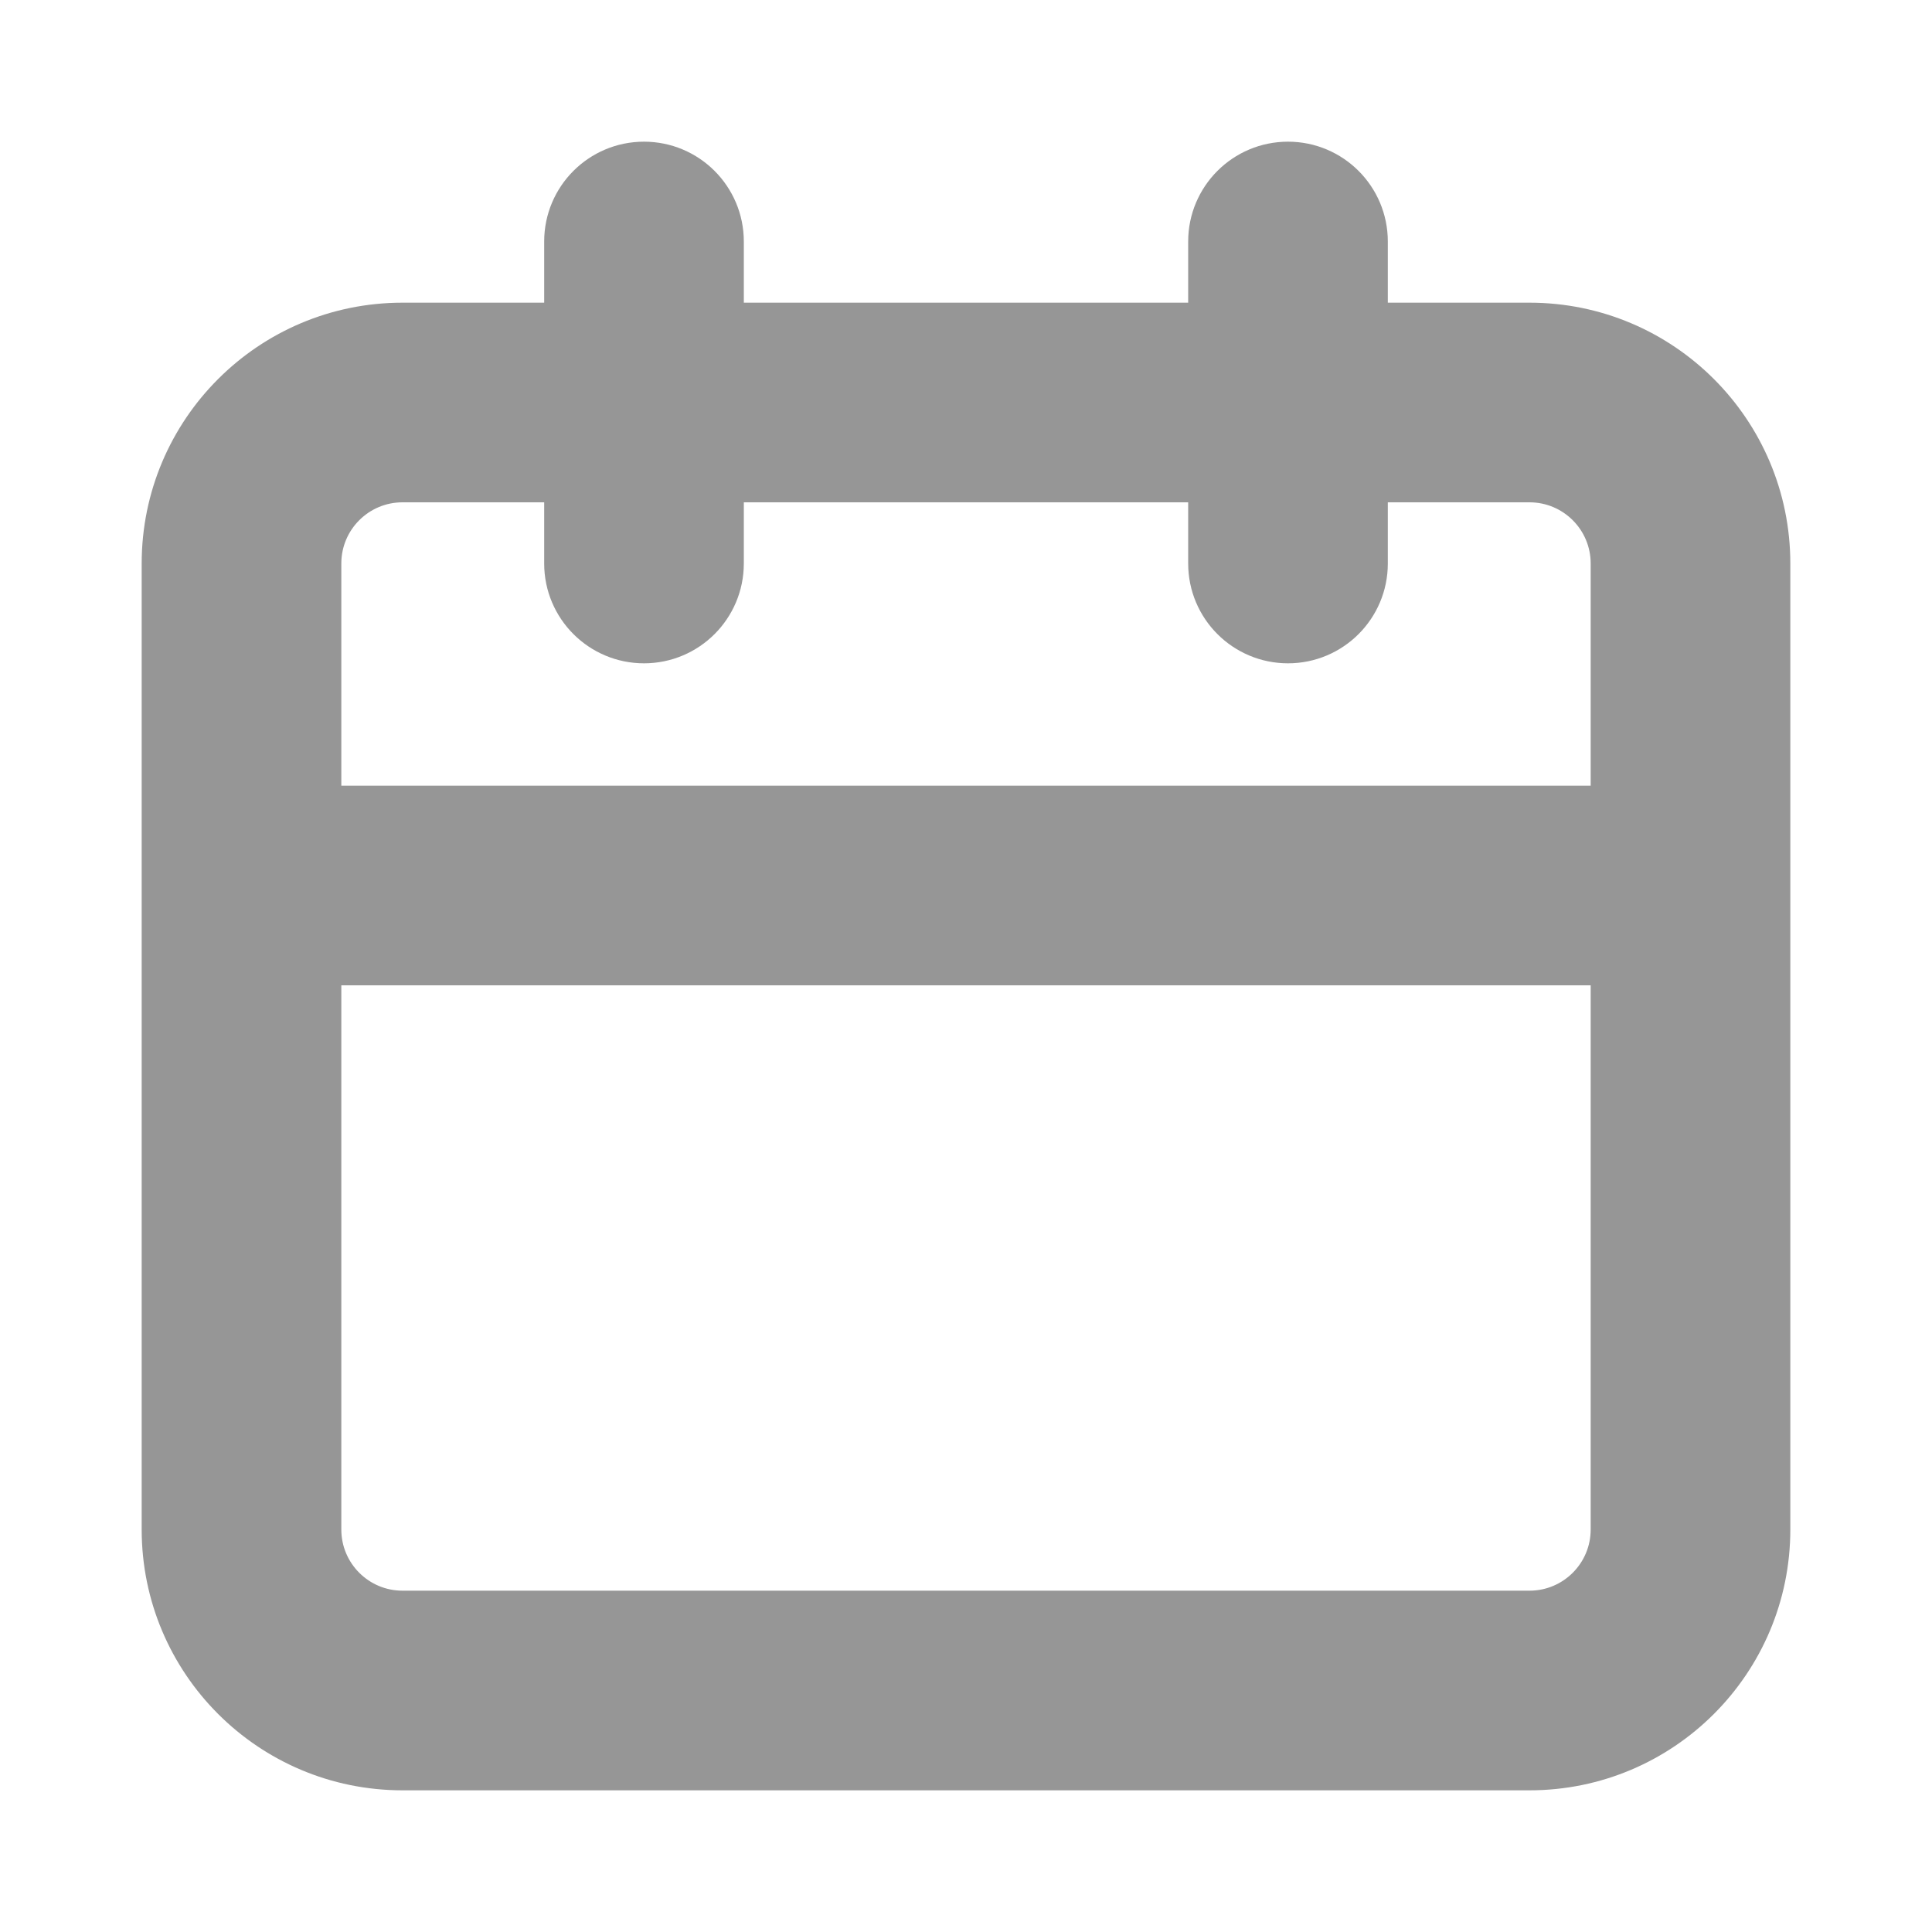
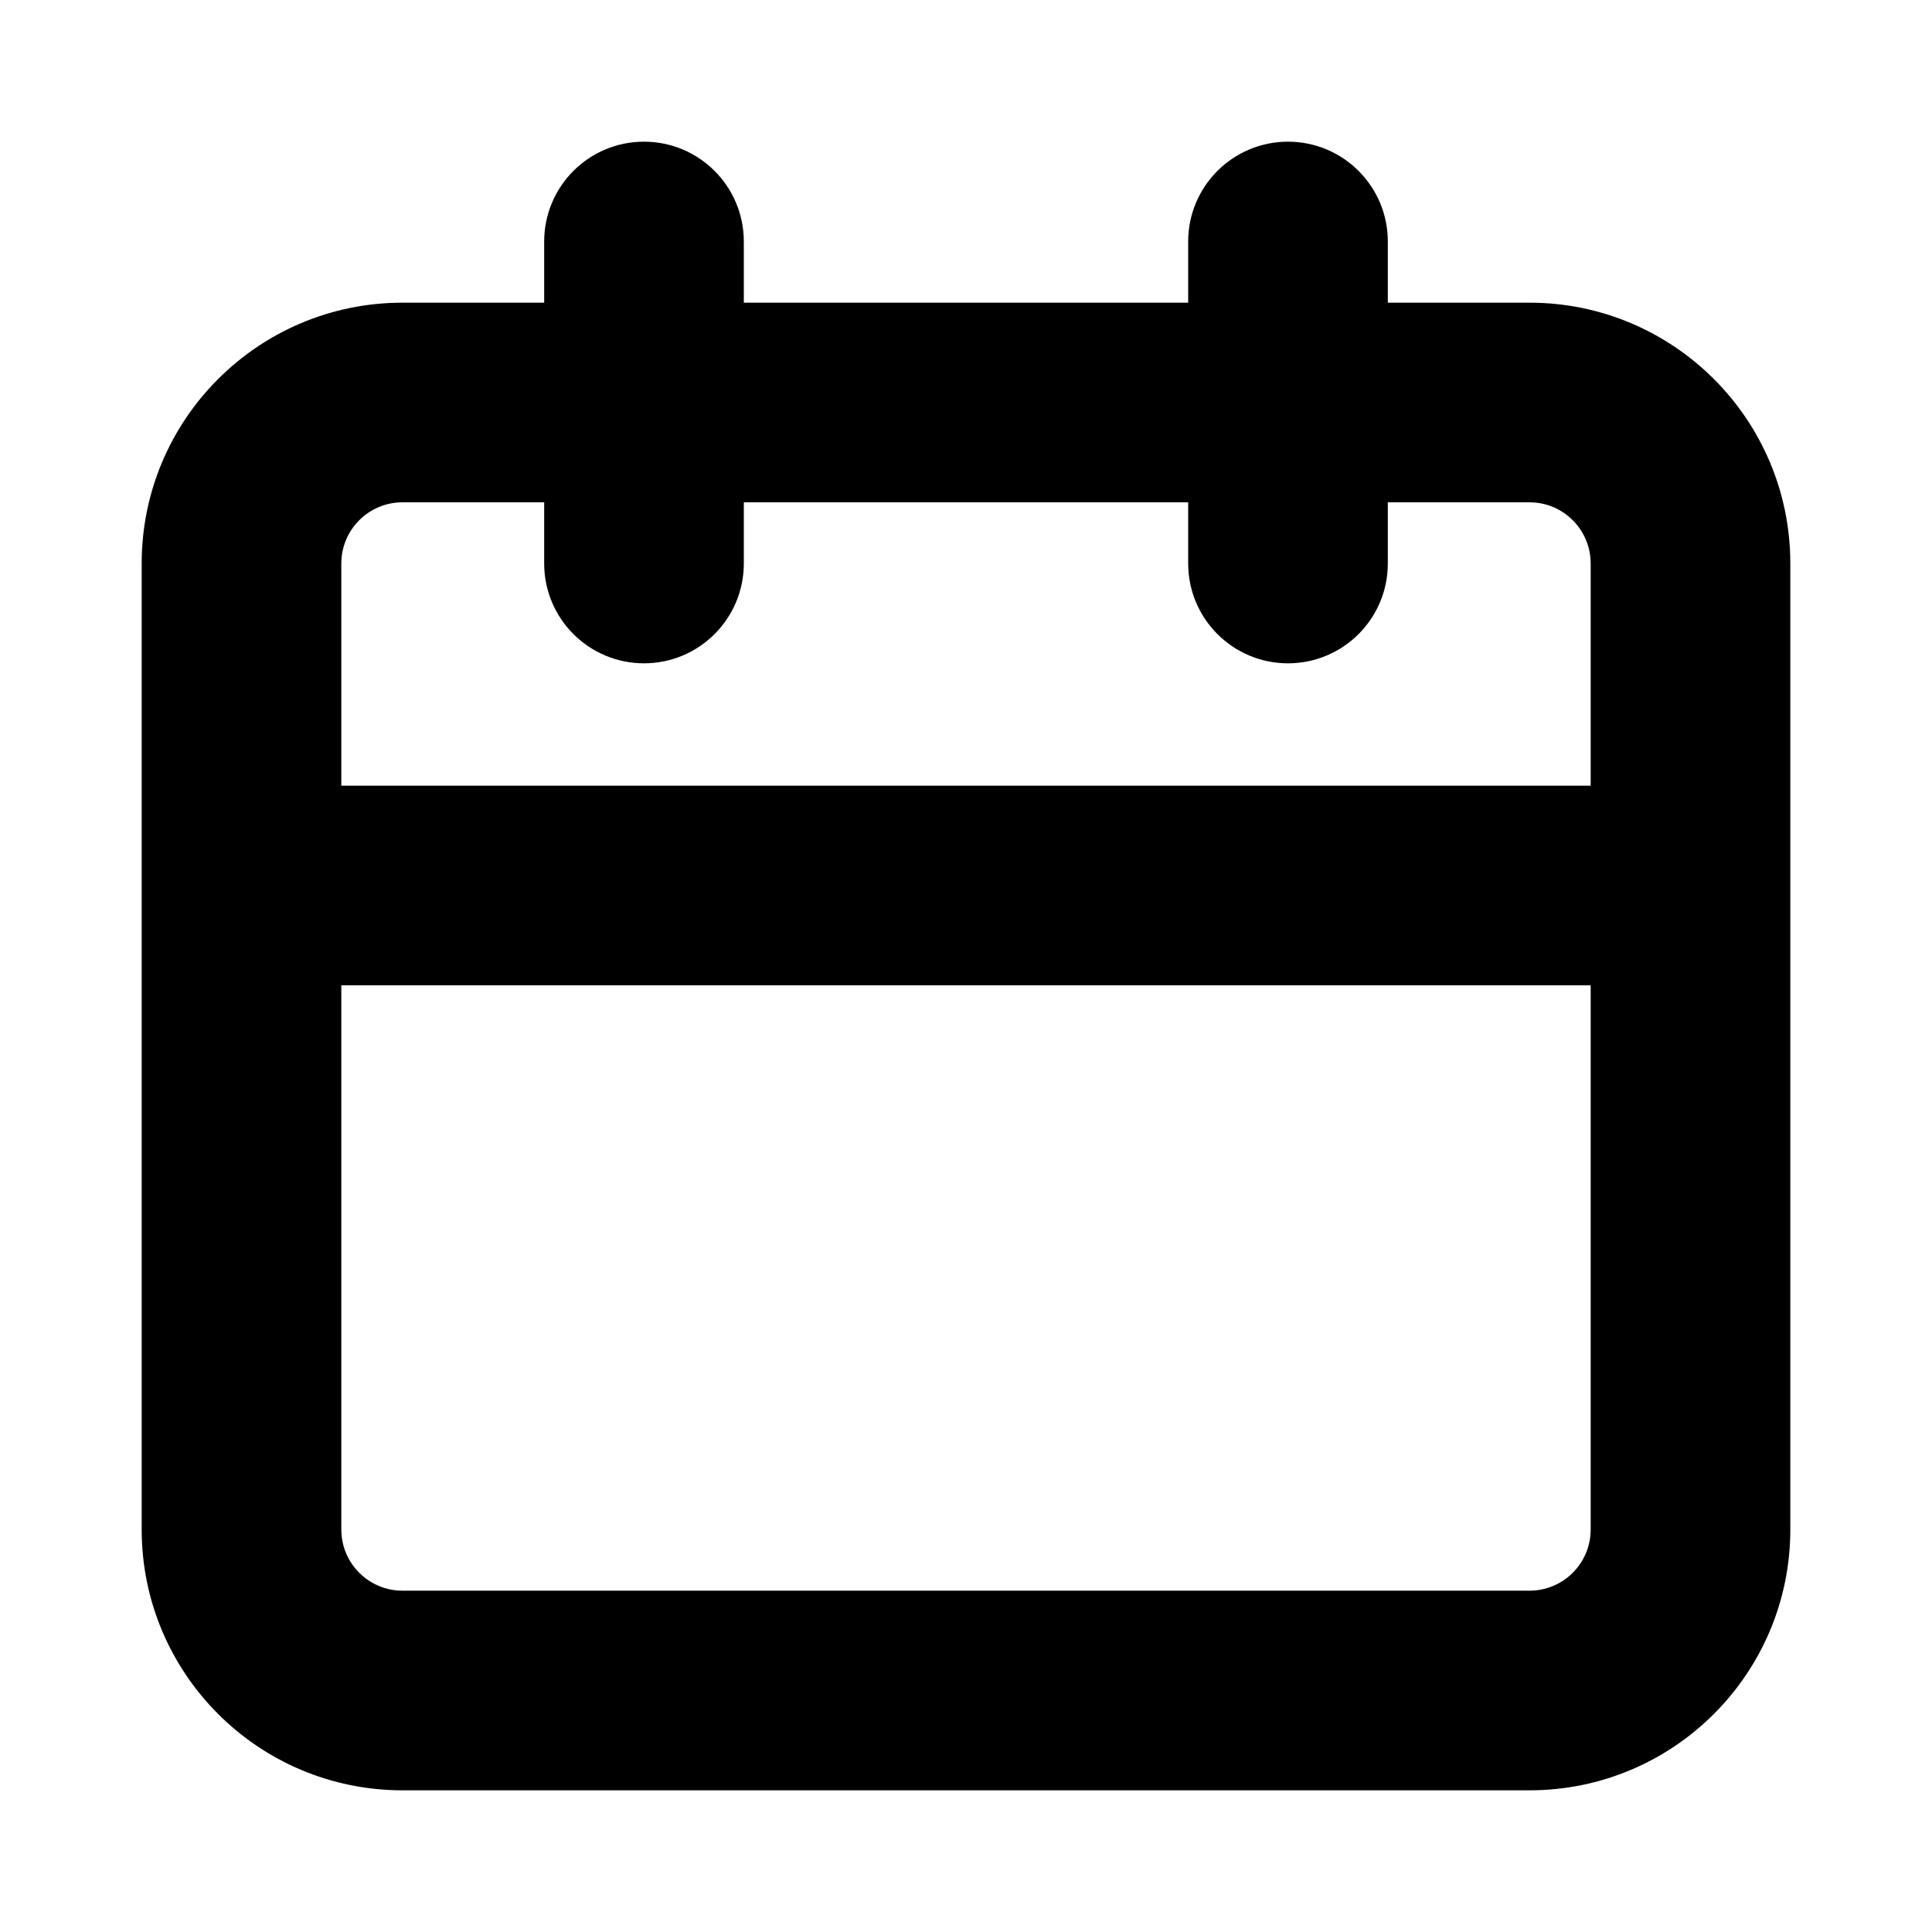
- <svg xmlns="http://www.w3.org/2000/svg" fill="#969696" width="68px" height="68px" viewBox="0 0 24 24" stroke="#969696" stroke-width="0.48">
+ <svg xmlns="http://www.w3.org/2000/svg" fill="currentColor" width="68px" height="68px" viewBox="0 0 24 24" stroke="currentColor" stroke-width="0.48">
  <g id="SVGRepo_bgCarrier" stroke-width="0" />
  <g id="SVGRepo_tracerCarrier" stroke-linecap="round" stroke-linejoin="round" />
  <g id="SVGRepo_iconCarrier">
    <path d="M19,4H17V3a1,1,0,0,0-2,0V4H9V3A1,1,0,0,0,7,3V4H5A3,3,0,0,0,2,7V19a3,3,0,0,0,3,3H19a3,3,0,0,0,3-3V7A3,3,0,0,0,19,4Zm1,15a1,1,0,0,1-1,1H5a1,1,0,0,1-1-1V12H20Zm0-9H4V7A1,1,0,0,1,5,6H7V7A1,1,0,0,0,9,7V6h6V7a1,1,0,0,0,2,0V6h2a1,1,0,0,1,1,1Z" />
  </g>
</svg>
